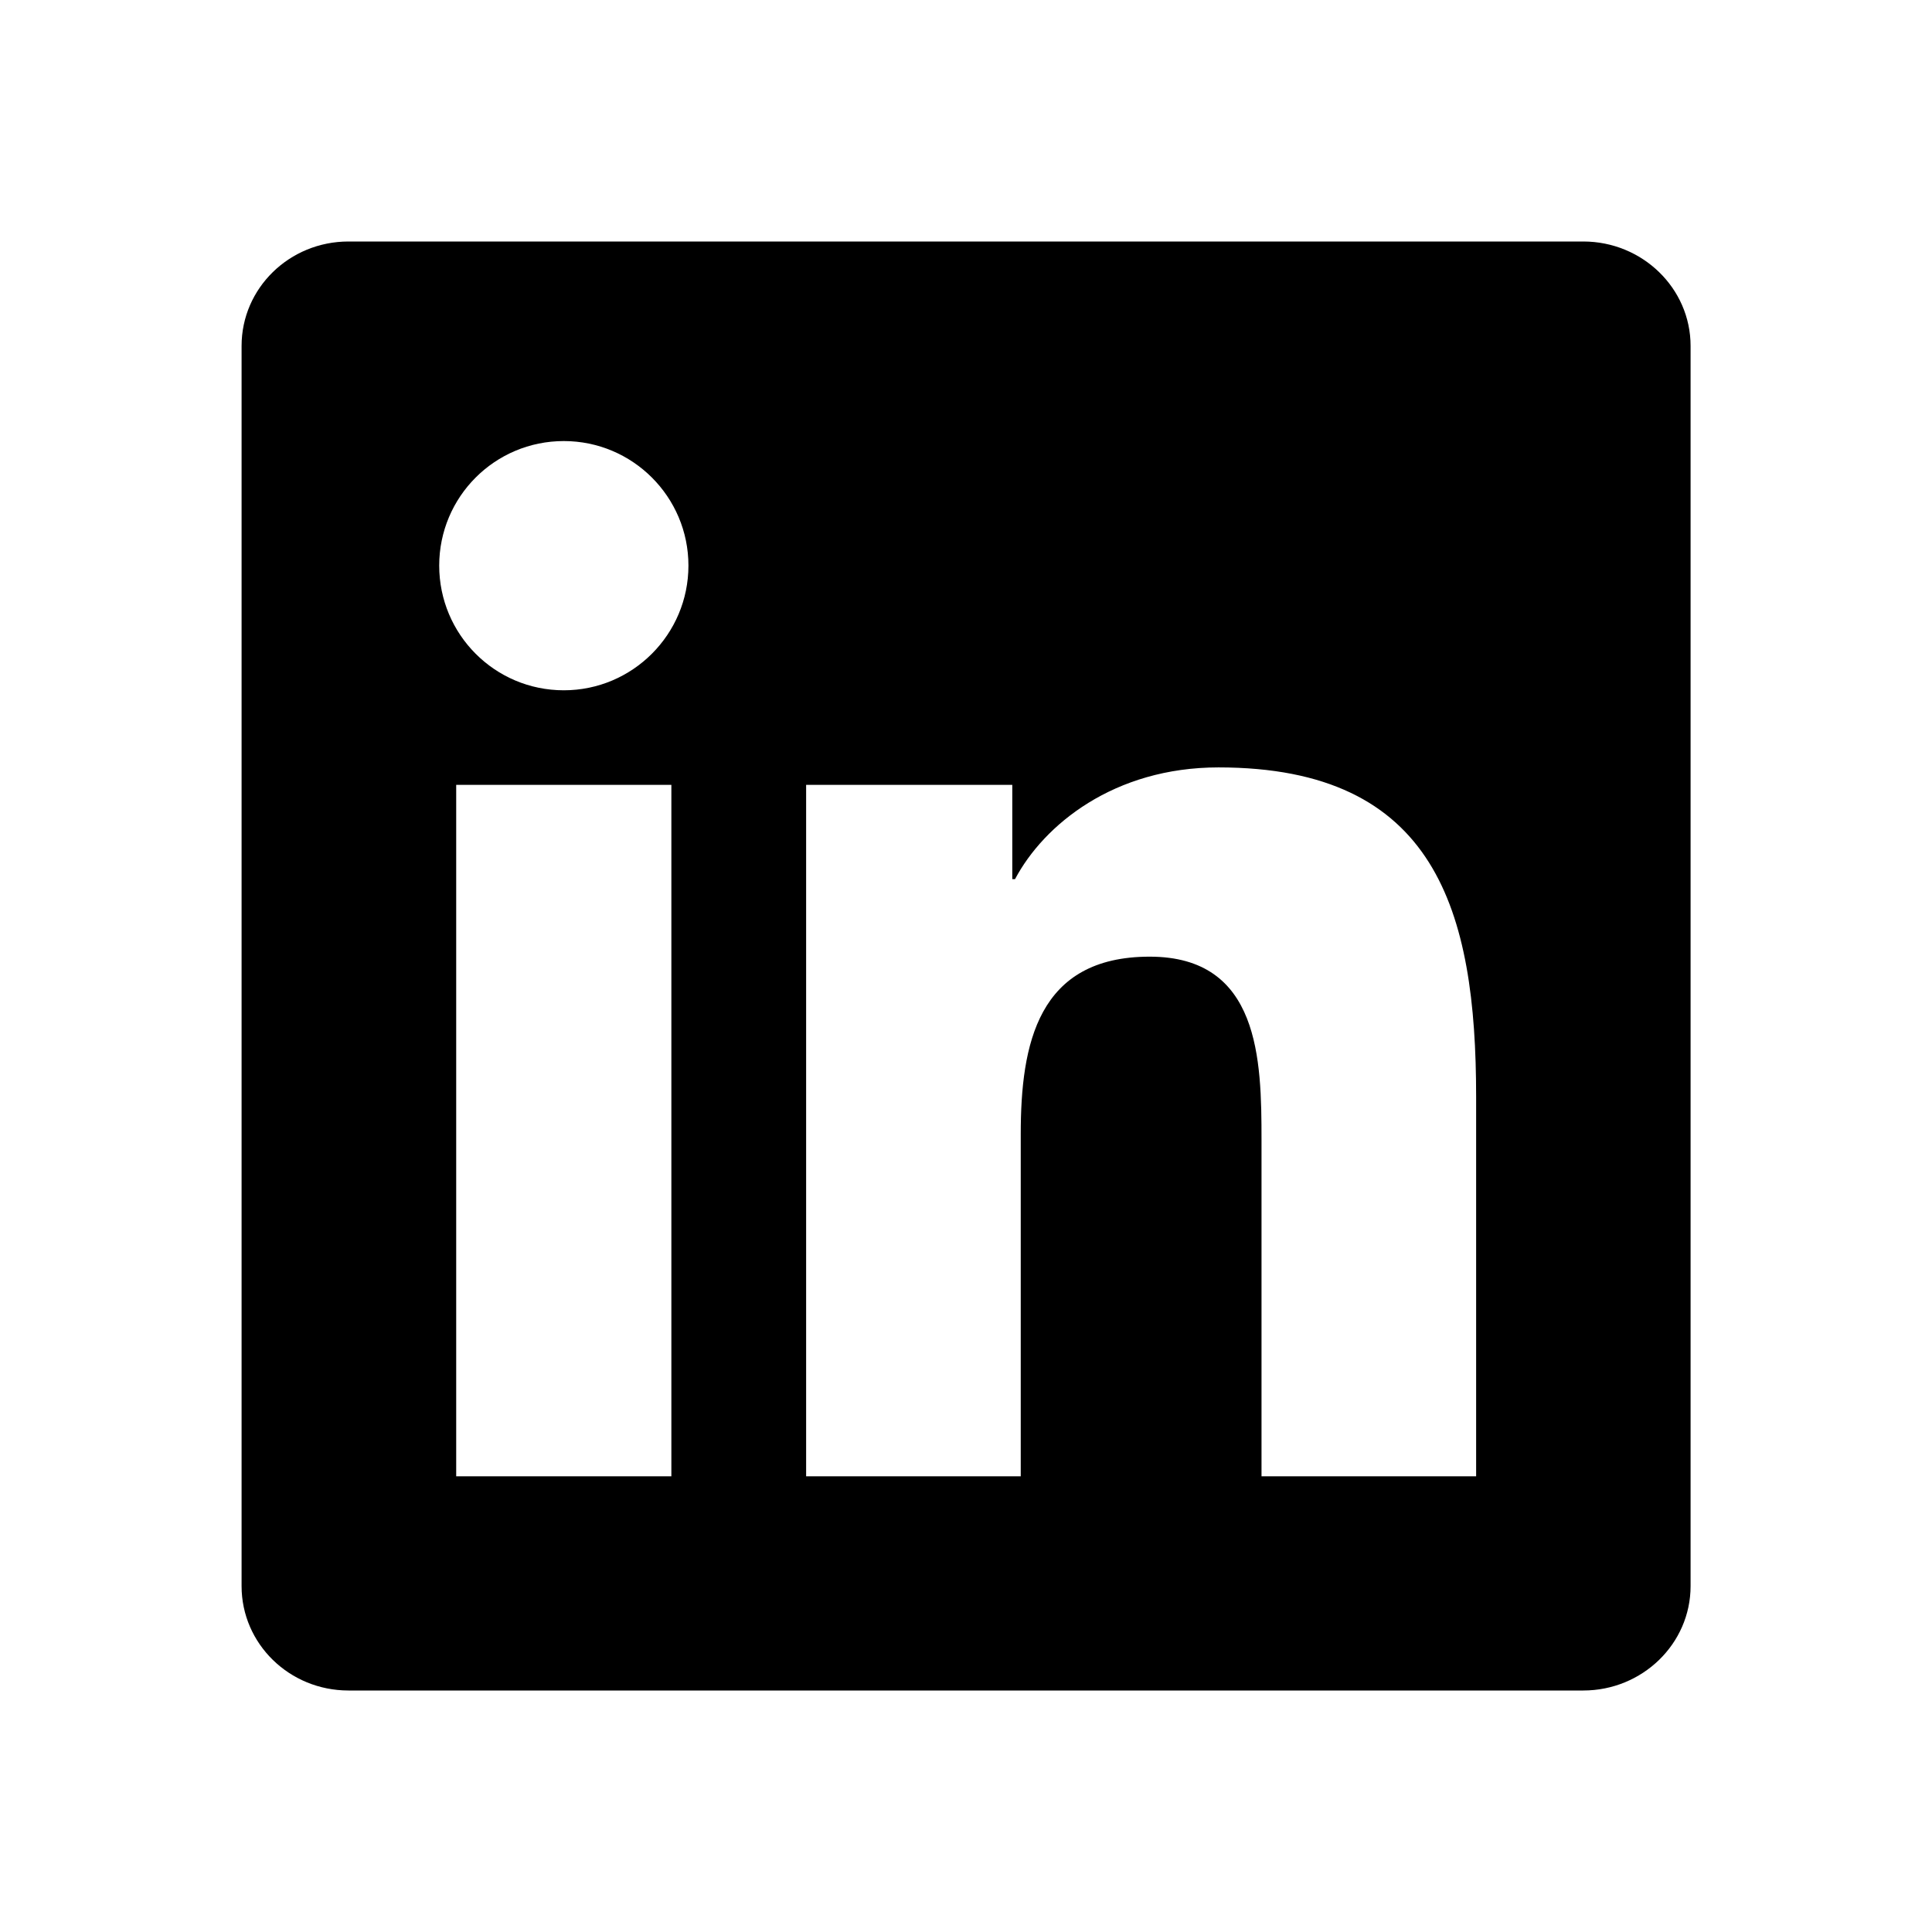
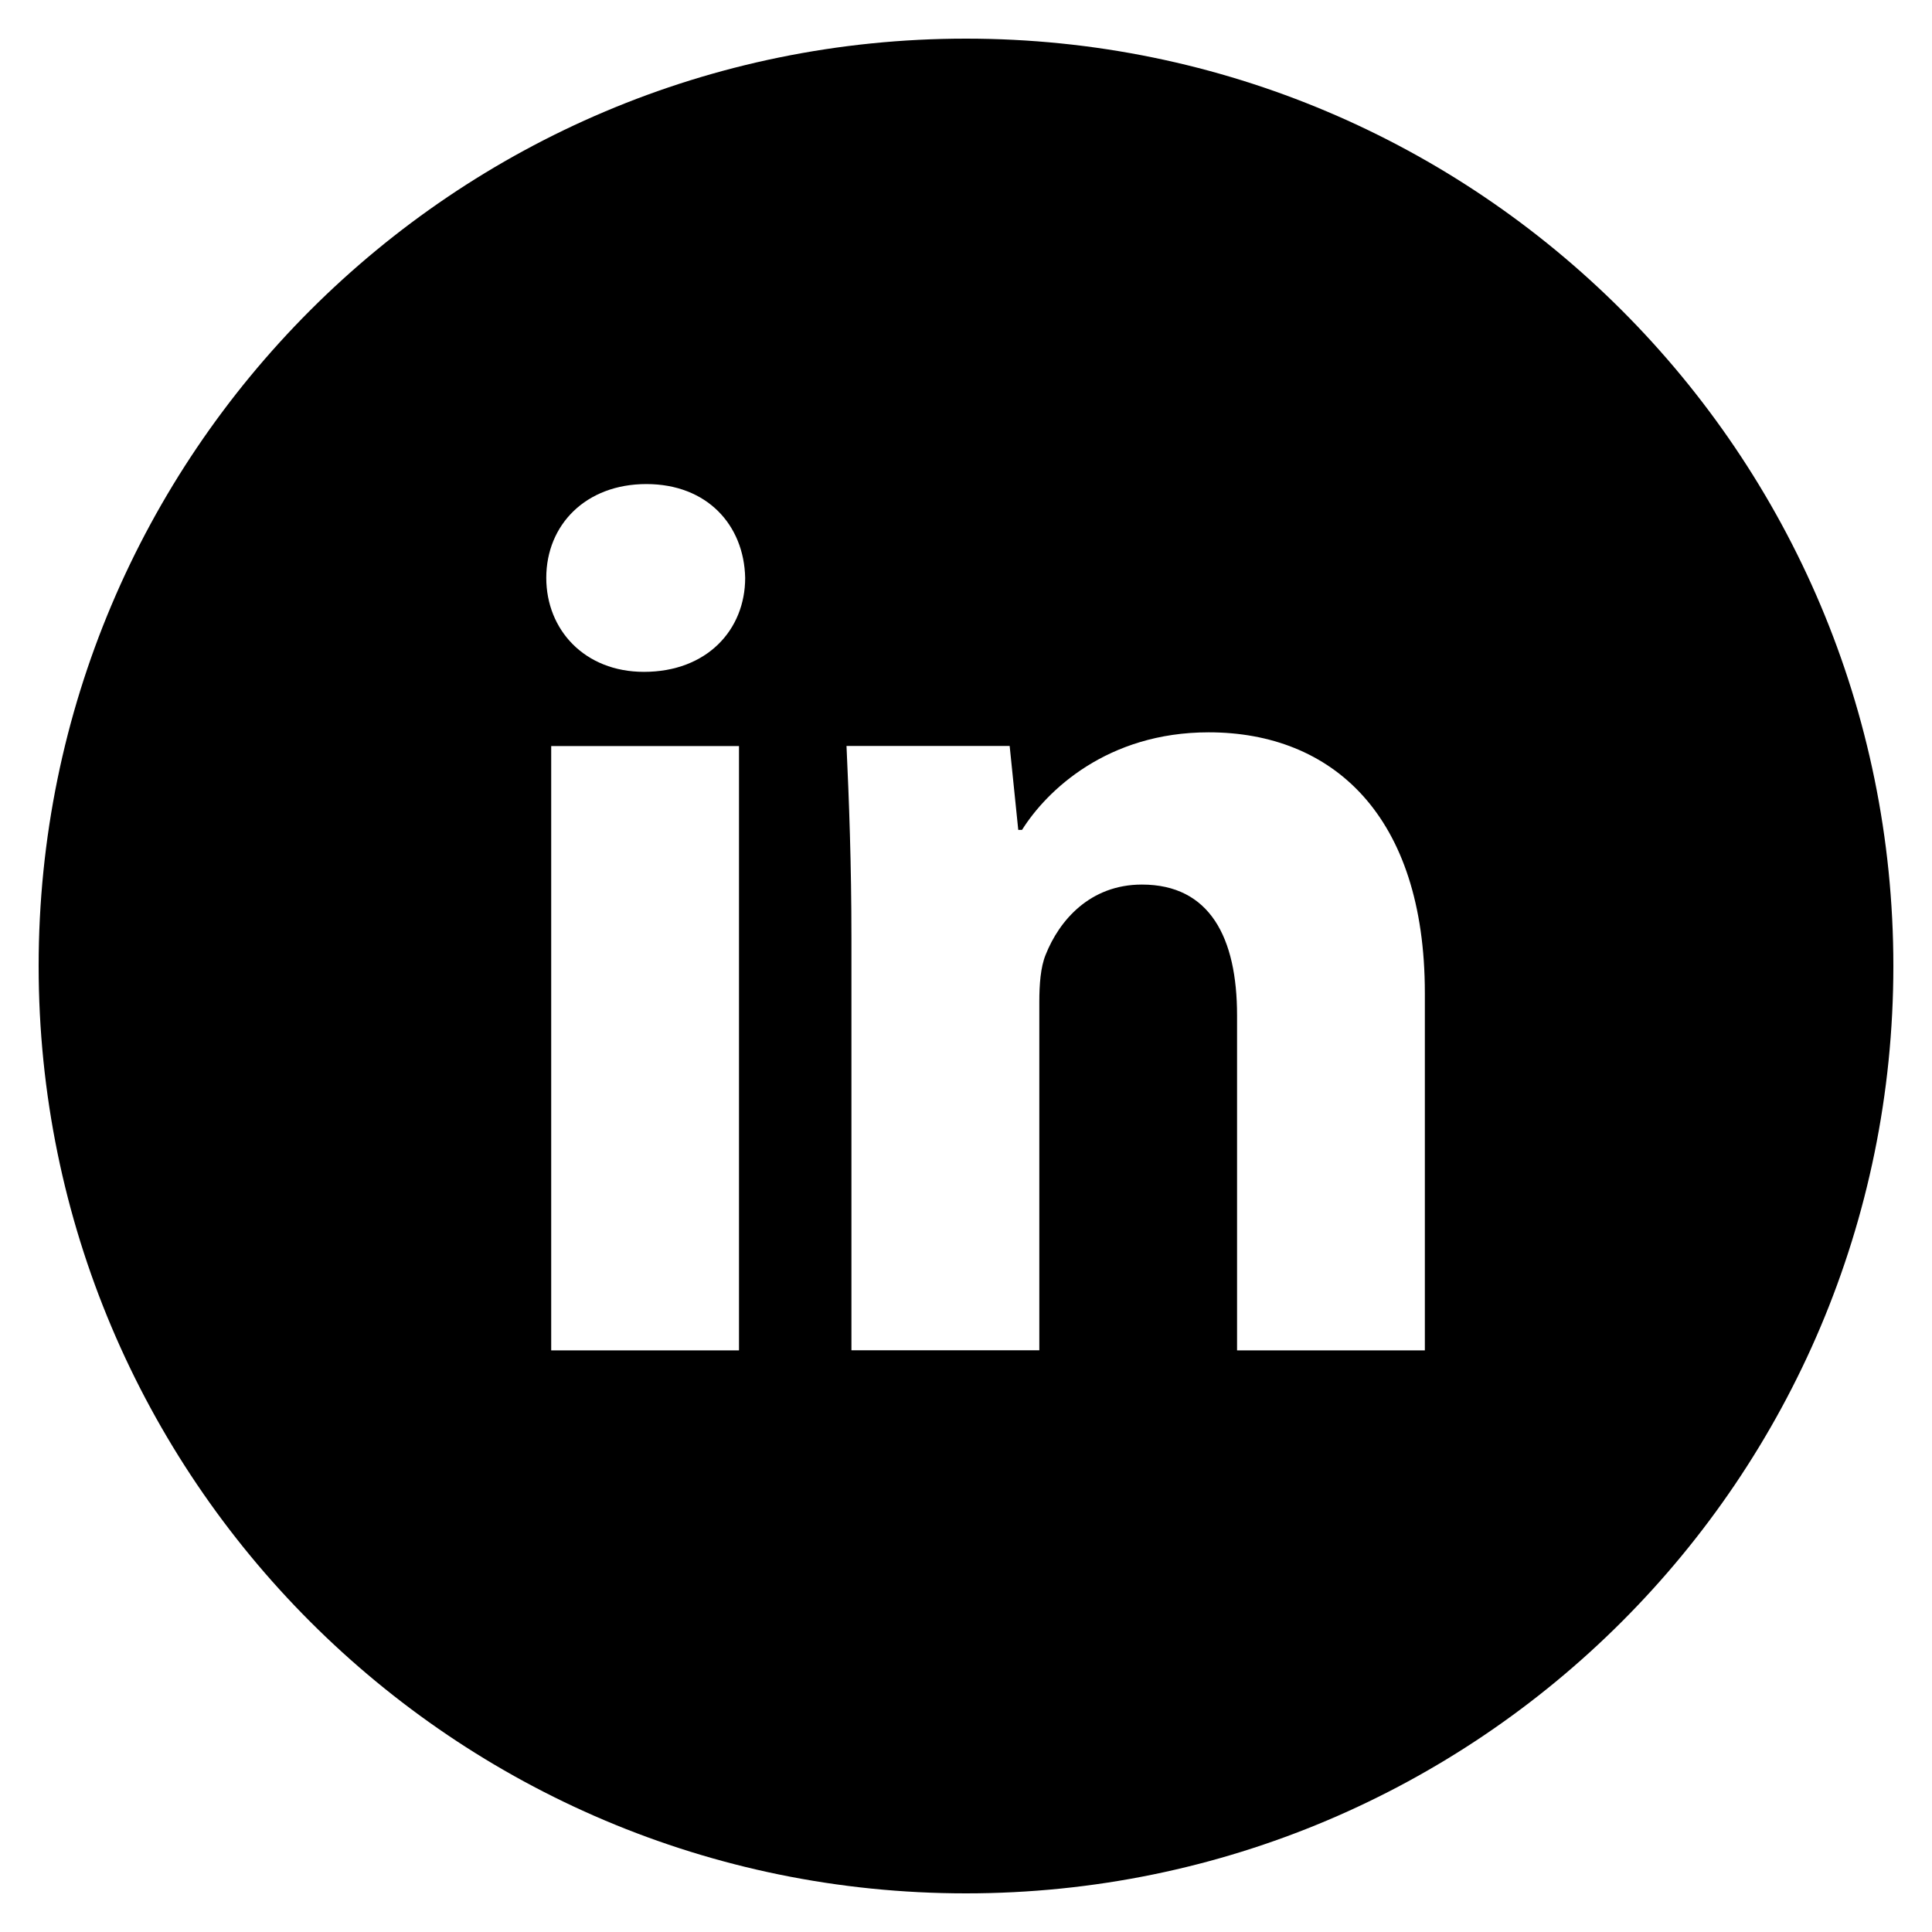
- <svg xmlns="http://www.w3.org/2000/svg" viewBox="0 0 24 24" fill="currentColor">
-   <path d="M18.336 18.339H15.671V14.162C15.671 13.166 15.65 11.884 14.282 11.884C12.892 11.884 12.68 12.968 12.68 14.089V18.339H10.014V9.75H12.575V10.921H12.609C12.967 10.246 13.837 9.533 15.137 9.533C17.837 9.533 18.337 11.311 18.337 13.624V18.339H18.336ZM7.004 8.575C6.146 8.575 5.456 7.88 5.456 7.026C5.456 6.173 6.146 5.479 7.004 5.479C7.859 5.479 8.552 6.173 8.552 7.026C8.552 7.88 7.858 8.575 7.004 8.575ZM8.34 18.339H5.667V9.75H8.34V18.339ZM19.67 3H4.329C3.595 3 3.001 3.58 3.001 4.297V19.703C3.001 20.42 3.595 21 4.329 21H19.668C20.401 21 21.001 20.42 21.001 19.703V4.297C21.001 3.58 20.401 3 19.668 3H19.67Z" />
+ <svg xmlns="http://www.w3.org/2000/svg" width="20" height="20" viewBox="0 0 20 20" fill="none">
+   <path d="M10 0.4C4.698 0.4 0.4 4.698 0.4 10C0.4 15.302 4.698 19.6 10 19.6C15.302 19.6 19.6 15.302 19.6 10C19.6 4.698 15.302 0.4 10 0.4ZM7.65 13.979H5.706V7.723H7.65V13.979ZM6.666 6.955C6.052 6.955 5.655 6.52 5.655 5.982C5.655 5.433 6.064 5.011 6.691 5.011C7.318 5.011 7.702 5.433 7.714 5.982C7.714 6.52 7.318 6.955 6.666 6.955ZM14.75 13.979H12.806V10.512C12.806 9.705 12.524 9.157 11.821 9.157C11.284 9.157 10.965 9.528 10.824 9.885C10.772 10.012 10.759 10.192 10.759 10.371V13.978H8.814V9.718C8.814 8.937 8.789 8.284 8.763 7.722H10.452L10.541 8.591H10.58C10.836 8.183 11.463 7.581 12.512 7.581C13.791 7.581 14.75 8.438 14.75 10.28V13.979Z" fill="black" />
</svg>
